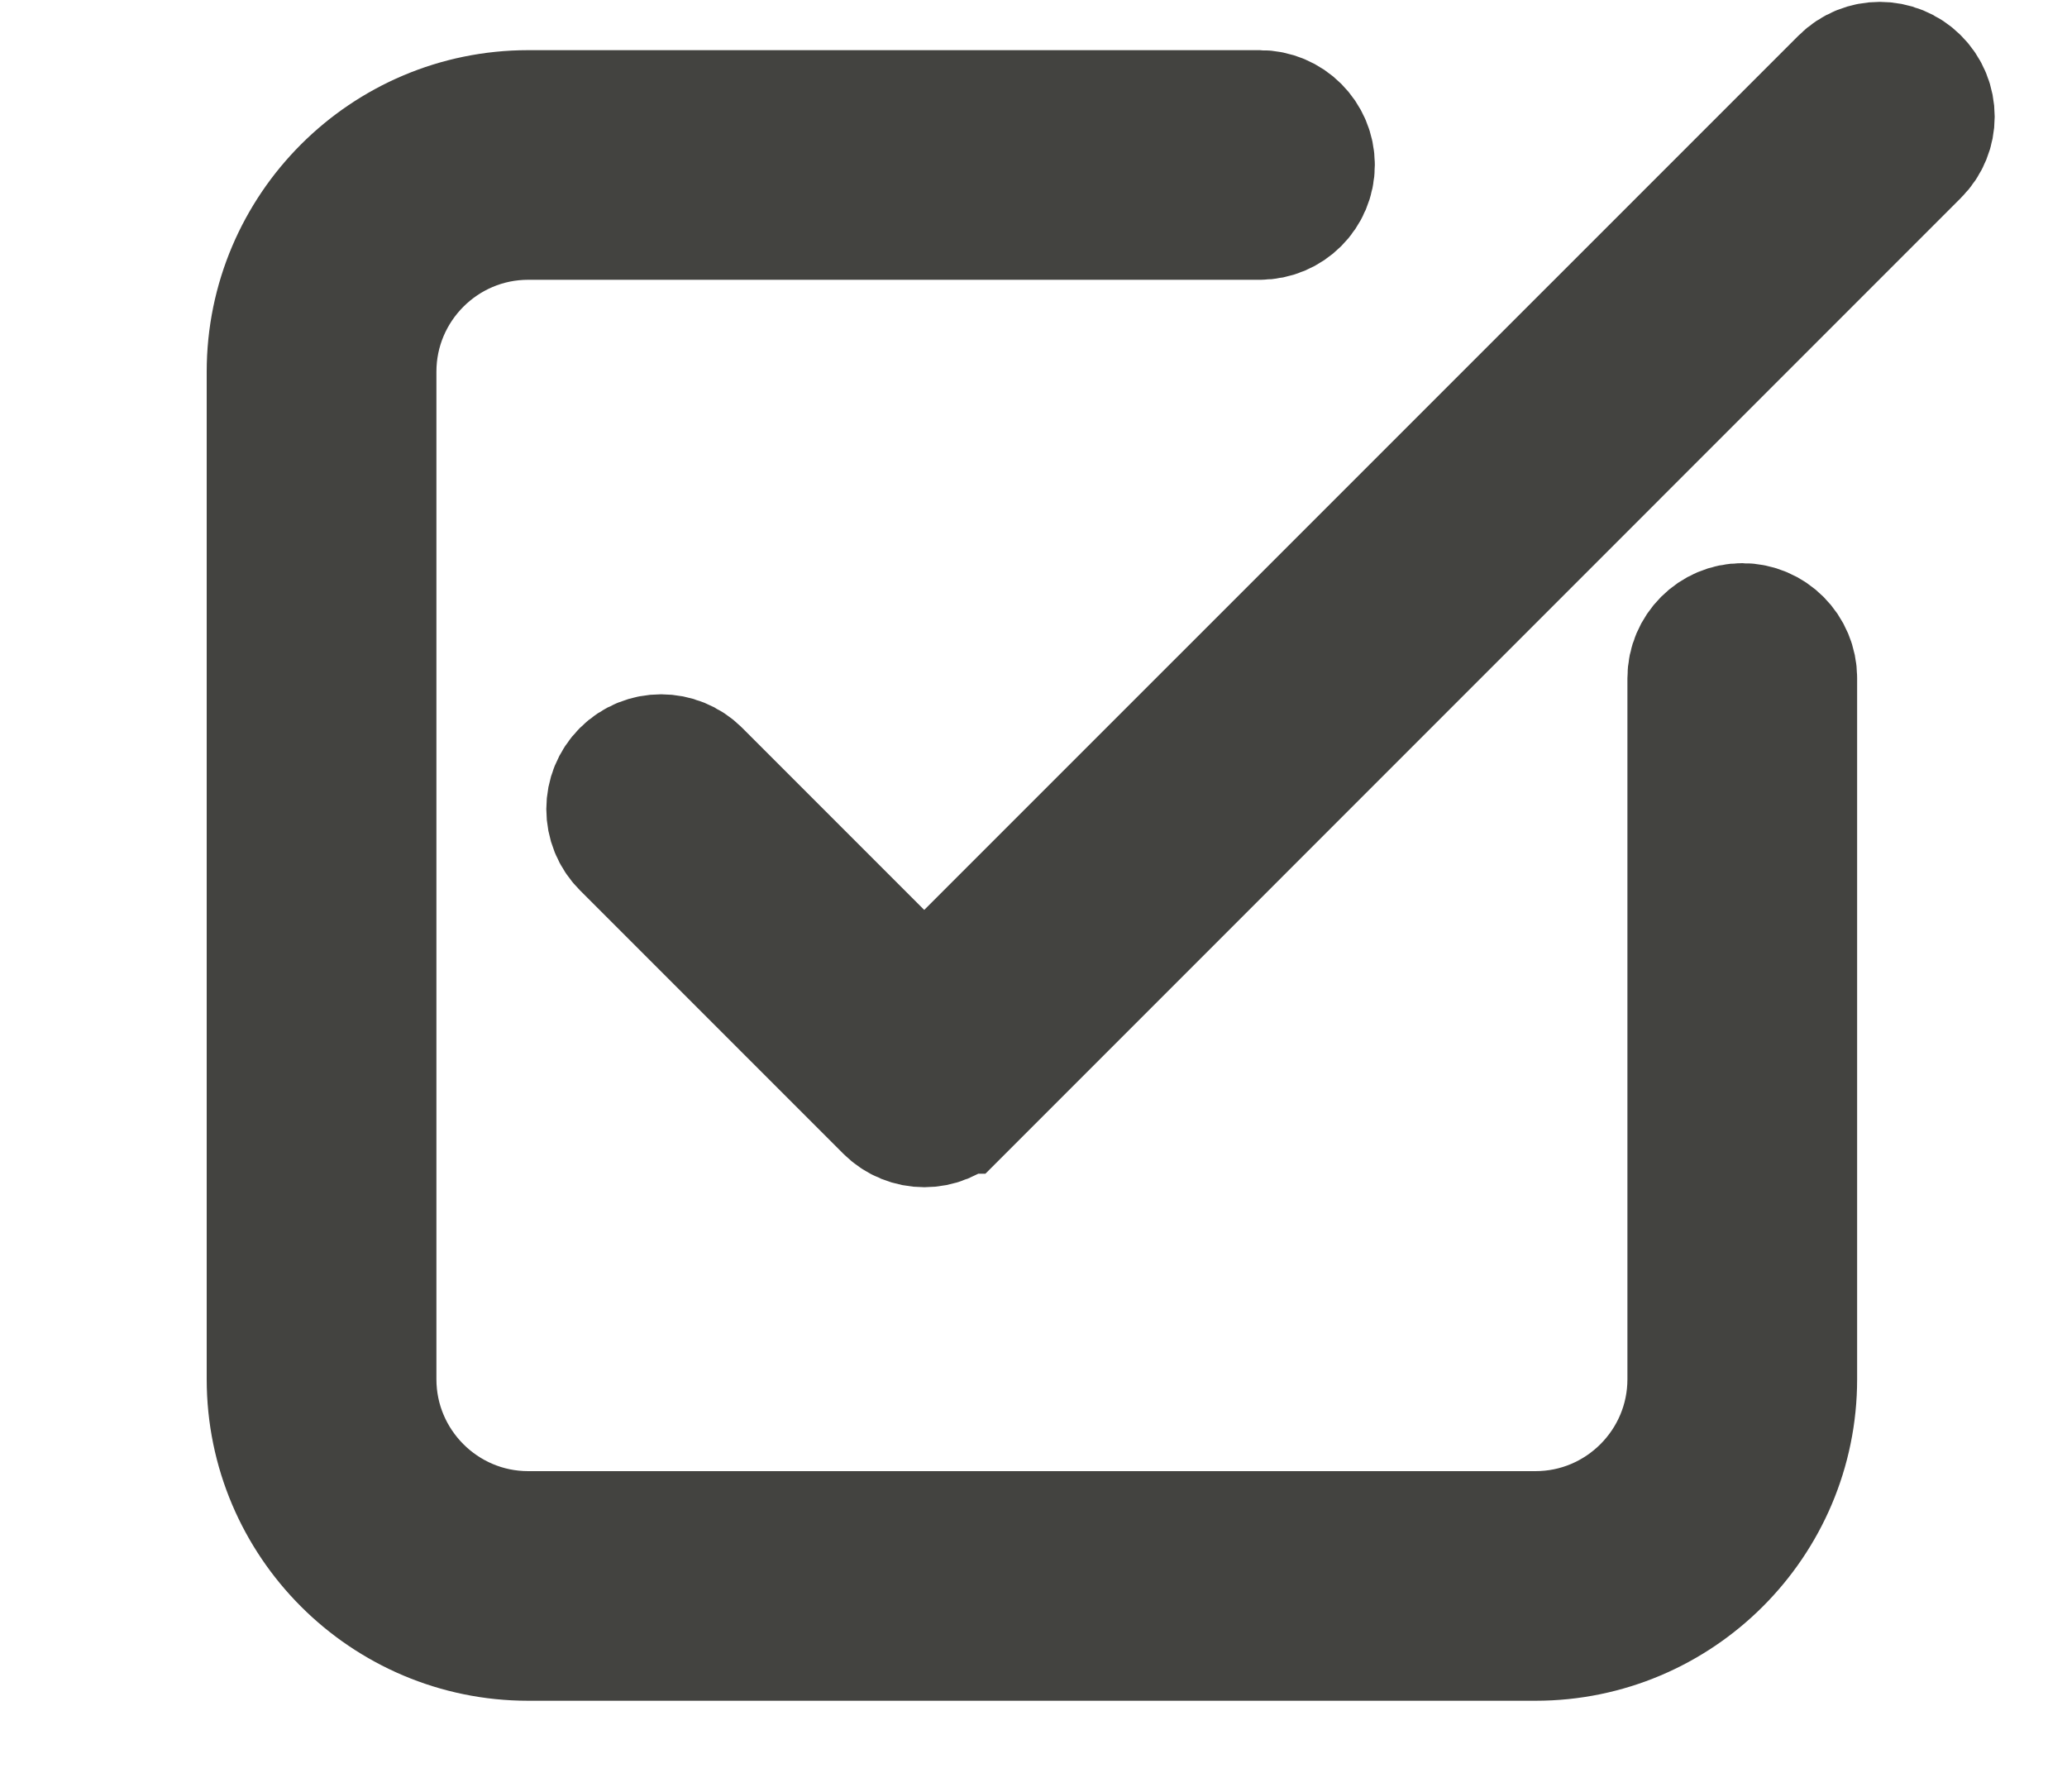
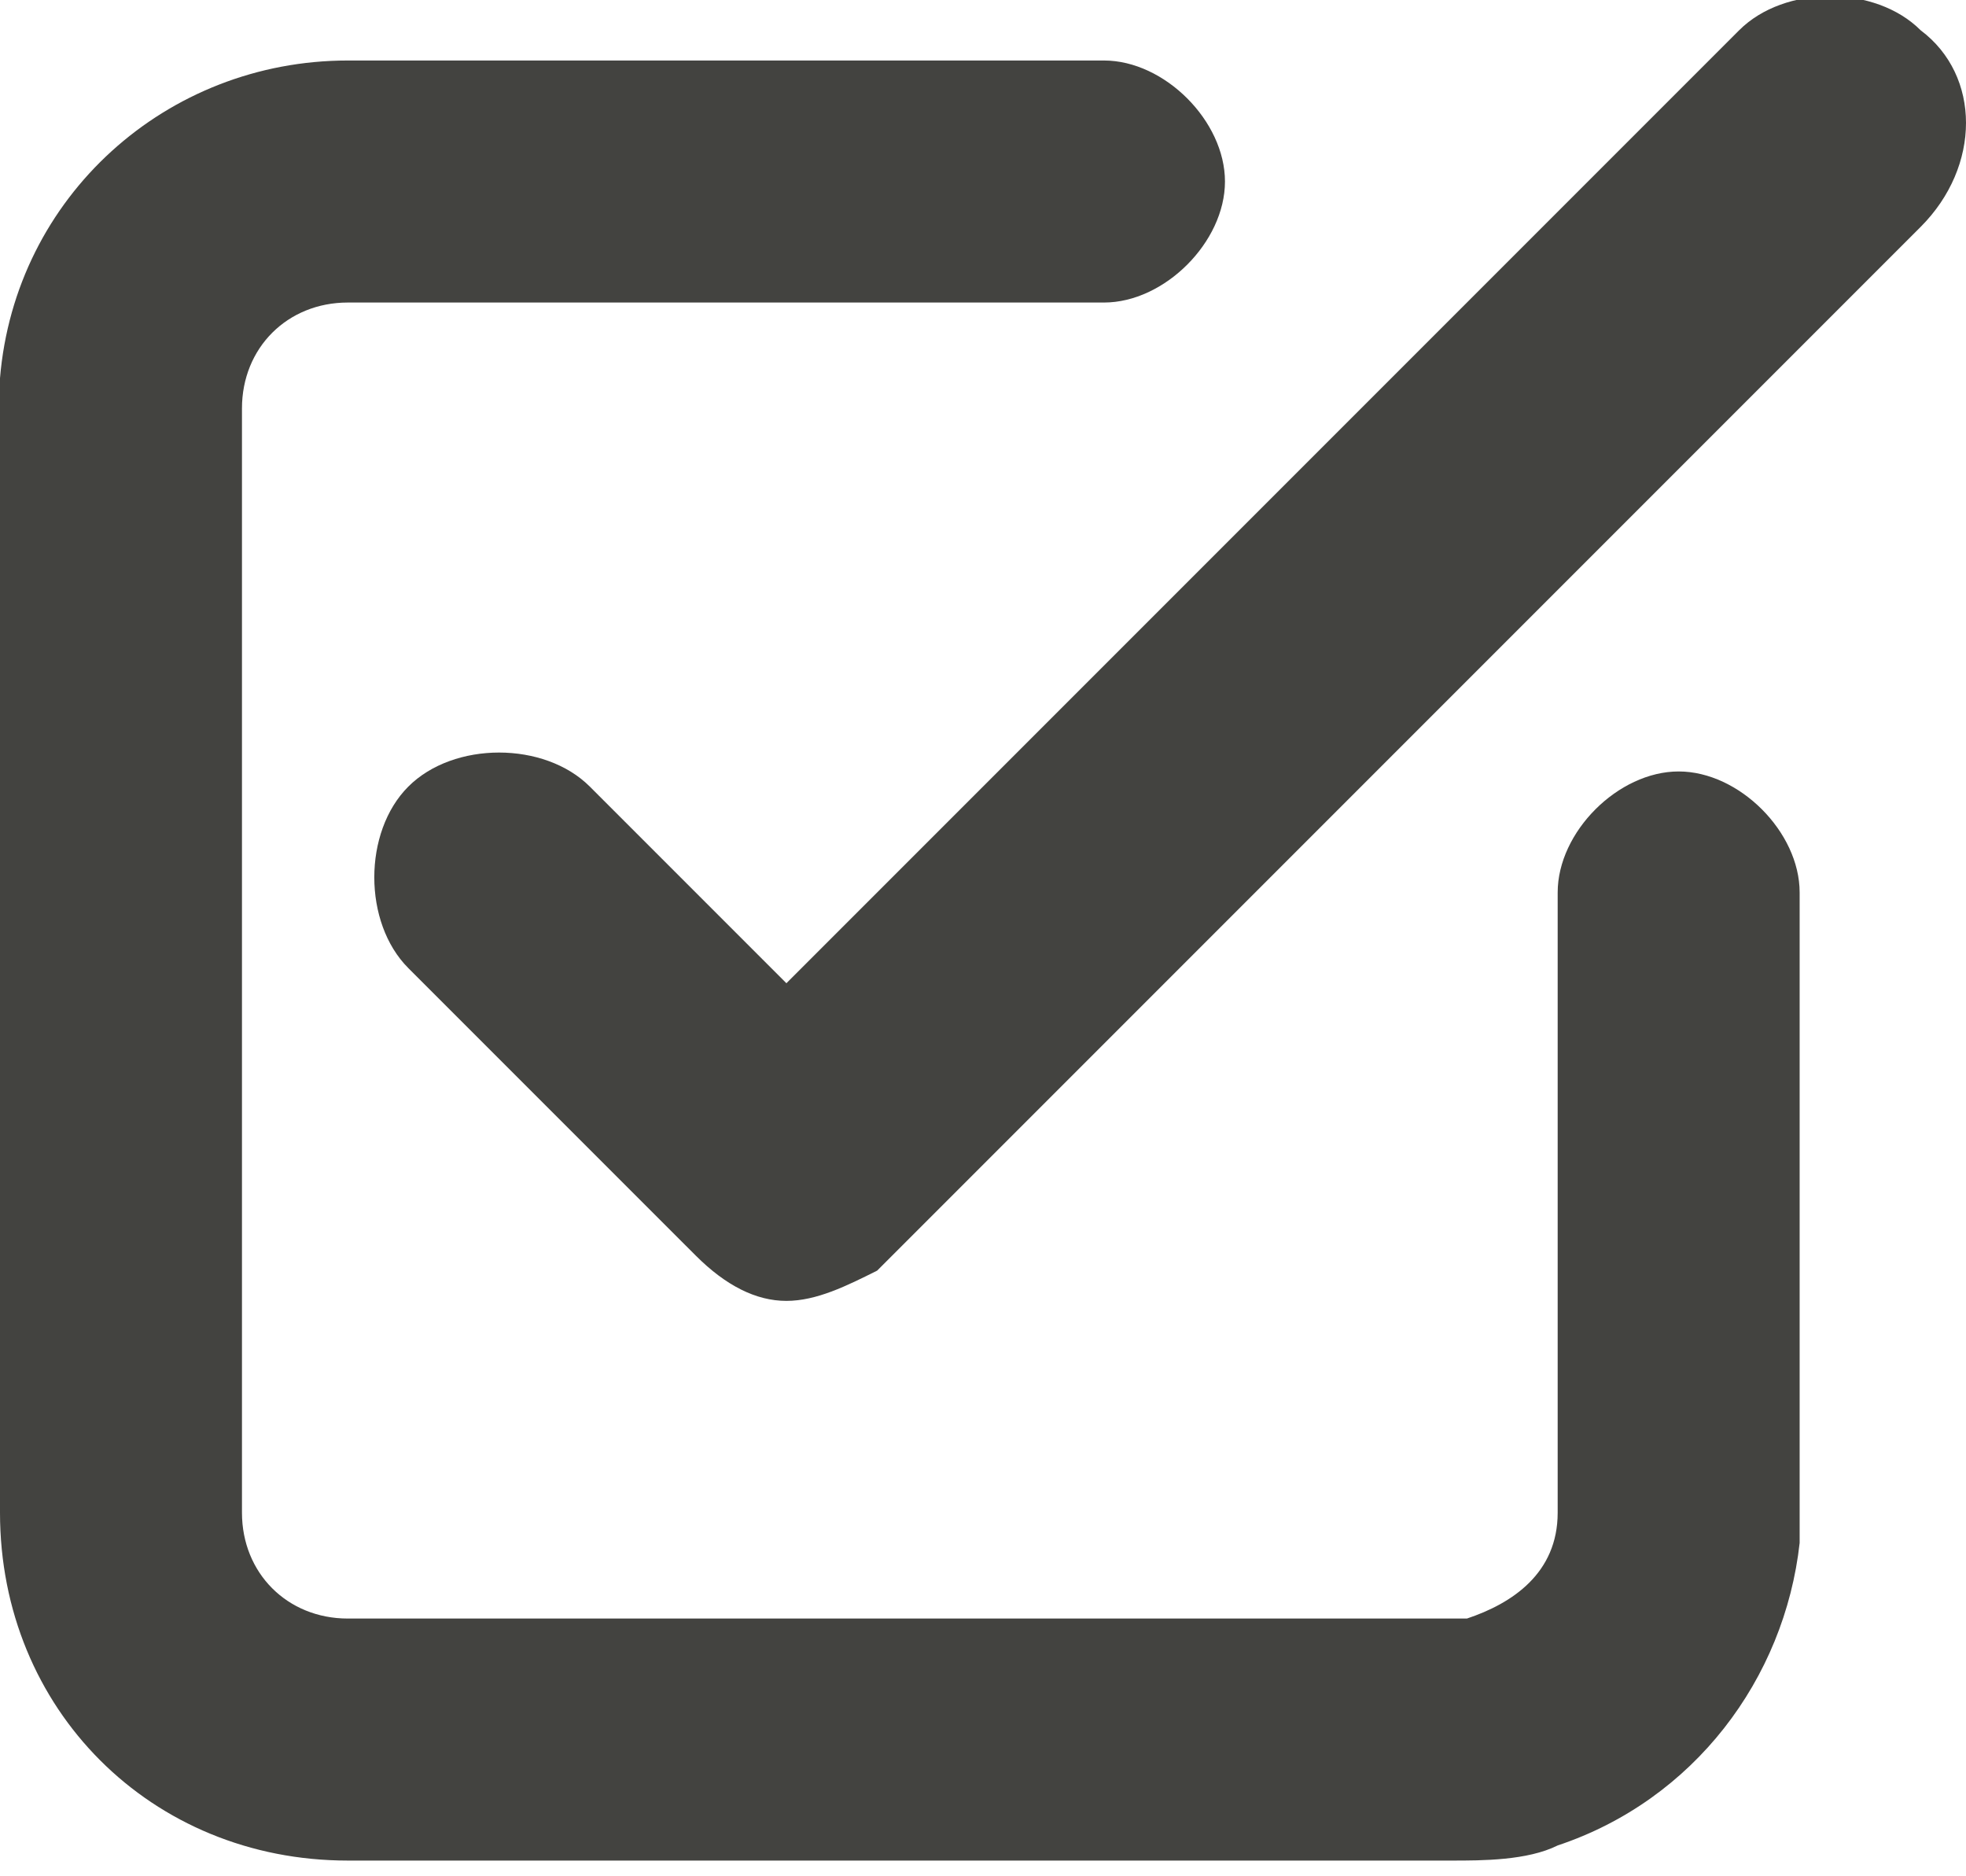
- <svg xmlns="http://www.w3.org/2000/svg" viewBox="-1 0.5 15 13" version="1.1">
-   <defs />
-   <g id="Login" stroke="none" stroke-width="1" fill="none" fill-rule="evenodd">
-     <g id="Log-In" transform="translate(-537, -437)" fill="#434340">
-       <g id="Content" transform="translate(536, 193)">
-         <g id="Log-in">
-           <g id="inputs" transform="translate(0, 149)">
-             <g id="btn_remeber-me" transform="translate(0, 95)">
-               <g transform="translate(2, 1)">
-                 <g id="tick-box" fill-rule="nonzero" stroke="#434340">
-                   <path d="M10.643,4.086 C10.46,4.086 10.31,4.236 10.31,4.42 L10.31,9.507 C10.31,10.15 9.787,10.674 9.143,10.674 L1.833,10.674 C1.19,10.674 0.667,10.15 0.667,9.507 L0.667,2.197 C0.667,1.554 1.19,1.03 1.833,1.03 L7.143,1.03 C7.328,1.03 7.477,0.881 7.477,0.697 C7.477,0.513 7.328,0.364 7.143,0.364 L1.833,0.364 C0.823,0.364 0,1.186 0,2.197 L0,9.507 C0,10.518 0.823,11.34 1.833,11.34 L9.143,11.34 C10.154,11.34 10.977,10.518 10.977,9.507 L10.977,4.42 C10.977,4.236 10.828,4.086 10.643,4.086 Z" id="Shape" />
-                   <path d="M11.877,0.111 C11.747,-0.019 11.536,-0.019 11.406,0.111 L4.707,6.809 L3.033,5.135 C2.903,5.005 2.692,5.005 2.562,5.135 C2.432,5.265 2.432,5.476 2.562,5.606 L4.472,7.516 C4.537,7.581 4.622,7.614 4.708,7.614 C4.793,7.614 4.878,7.581 4.943,7.516 C4.943,7.516 4.943,7.516 4.944,7.516 L11.877,0.582 C12.008,0.452 12.008,0.241 11.877,0.111 Z" id="Shape" />
-                 </g>
-               </g>
-             </g>
-           </g>
-         </g>
-       </g>
-     </g>
+ <svg xmlns="http://www.w3.org/2000/svg" version="1.1" id="Layer_1" x="0px" y="0px" viewBox="0 0 13 12.4" style="enable-background:new 0 0 13 12.4;" xml:space="preserve">
+   <g>
+     <path style="fill:none;" d="M2.3,2C1.9,2,1.6,2.3,1.6,2.7v2.1V10c0,0.4,0.3,0.7,0.7,0.7h7.3c0,0,0.1,0,0.1,0c0.4,0,0.6-0.3,0.6-0.7   V6.8" />
+     <path style="fill:#434340;" d="M10.3,6.4c0.5,0,1.1,0,1.6,0" />
+     <path style="fill:#434340;" d="M6,0.4C6,0.9,6,1.5,6,2" />
+     <path style="fill:#434340;" d="M11.1,5.1L11.1,5.1c-0.4,0-0.8,0.4-0.8,0.8v0.5v0.4V7v3c0,0.4-0.3,0.6-0.6,0.7c0,0-0.1,0-0.1,0H2.3   c-0.4,0-0.7-0.3-0.7-0.7V4.8V2.7C1.6,2.3,1.9,2,2.3,2h3.1H6h1.3c0.4,0,0.8-0.4,0.8-0.8S7.7,0.4,7.3,0.4H6H5.4H2.3   C1.1,0.4,0.1,1.3,0,2.5c0,0.1,0,0.1,0,0.2V10c0,1.3,1,2.3,2.3,2.3h6c0,0,0,0,0,0h1.3c0.2,0,0.5,0,0.7-0.1c0.9-0.3,1.5-1.1,1.6-2   c0,0,0-0.1,0-0.1v0V9V7V6.6V6.4V5.9C11.9,5.5,11.5,5.1,11.1,5.1z" />
  </g>
+   <path style="fill:#434340;" d="M12.7,0.2L12.7,0.2c-0.3-0.3-0.9-0.3-1.2,0L5.2,6.5L3.9,5.2C3.6,4.9,3,4.9,2.7,5.2s-0.3,0.9,0,1.2  l1.9,1.9C4.8,8.5,5,8.6,5.2,8.6s0.4-0.1,0.6-0.2l6.9-6.9C13.1,1.1,13.1,0.5,12.7,0.2z" />
+   <path style="fill:#434340;" d="M11.9,6.8" />
+   <path style="fill:#434340;" d="M7.7,2" />
</svg>
